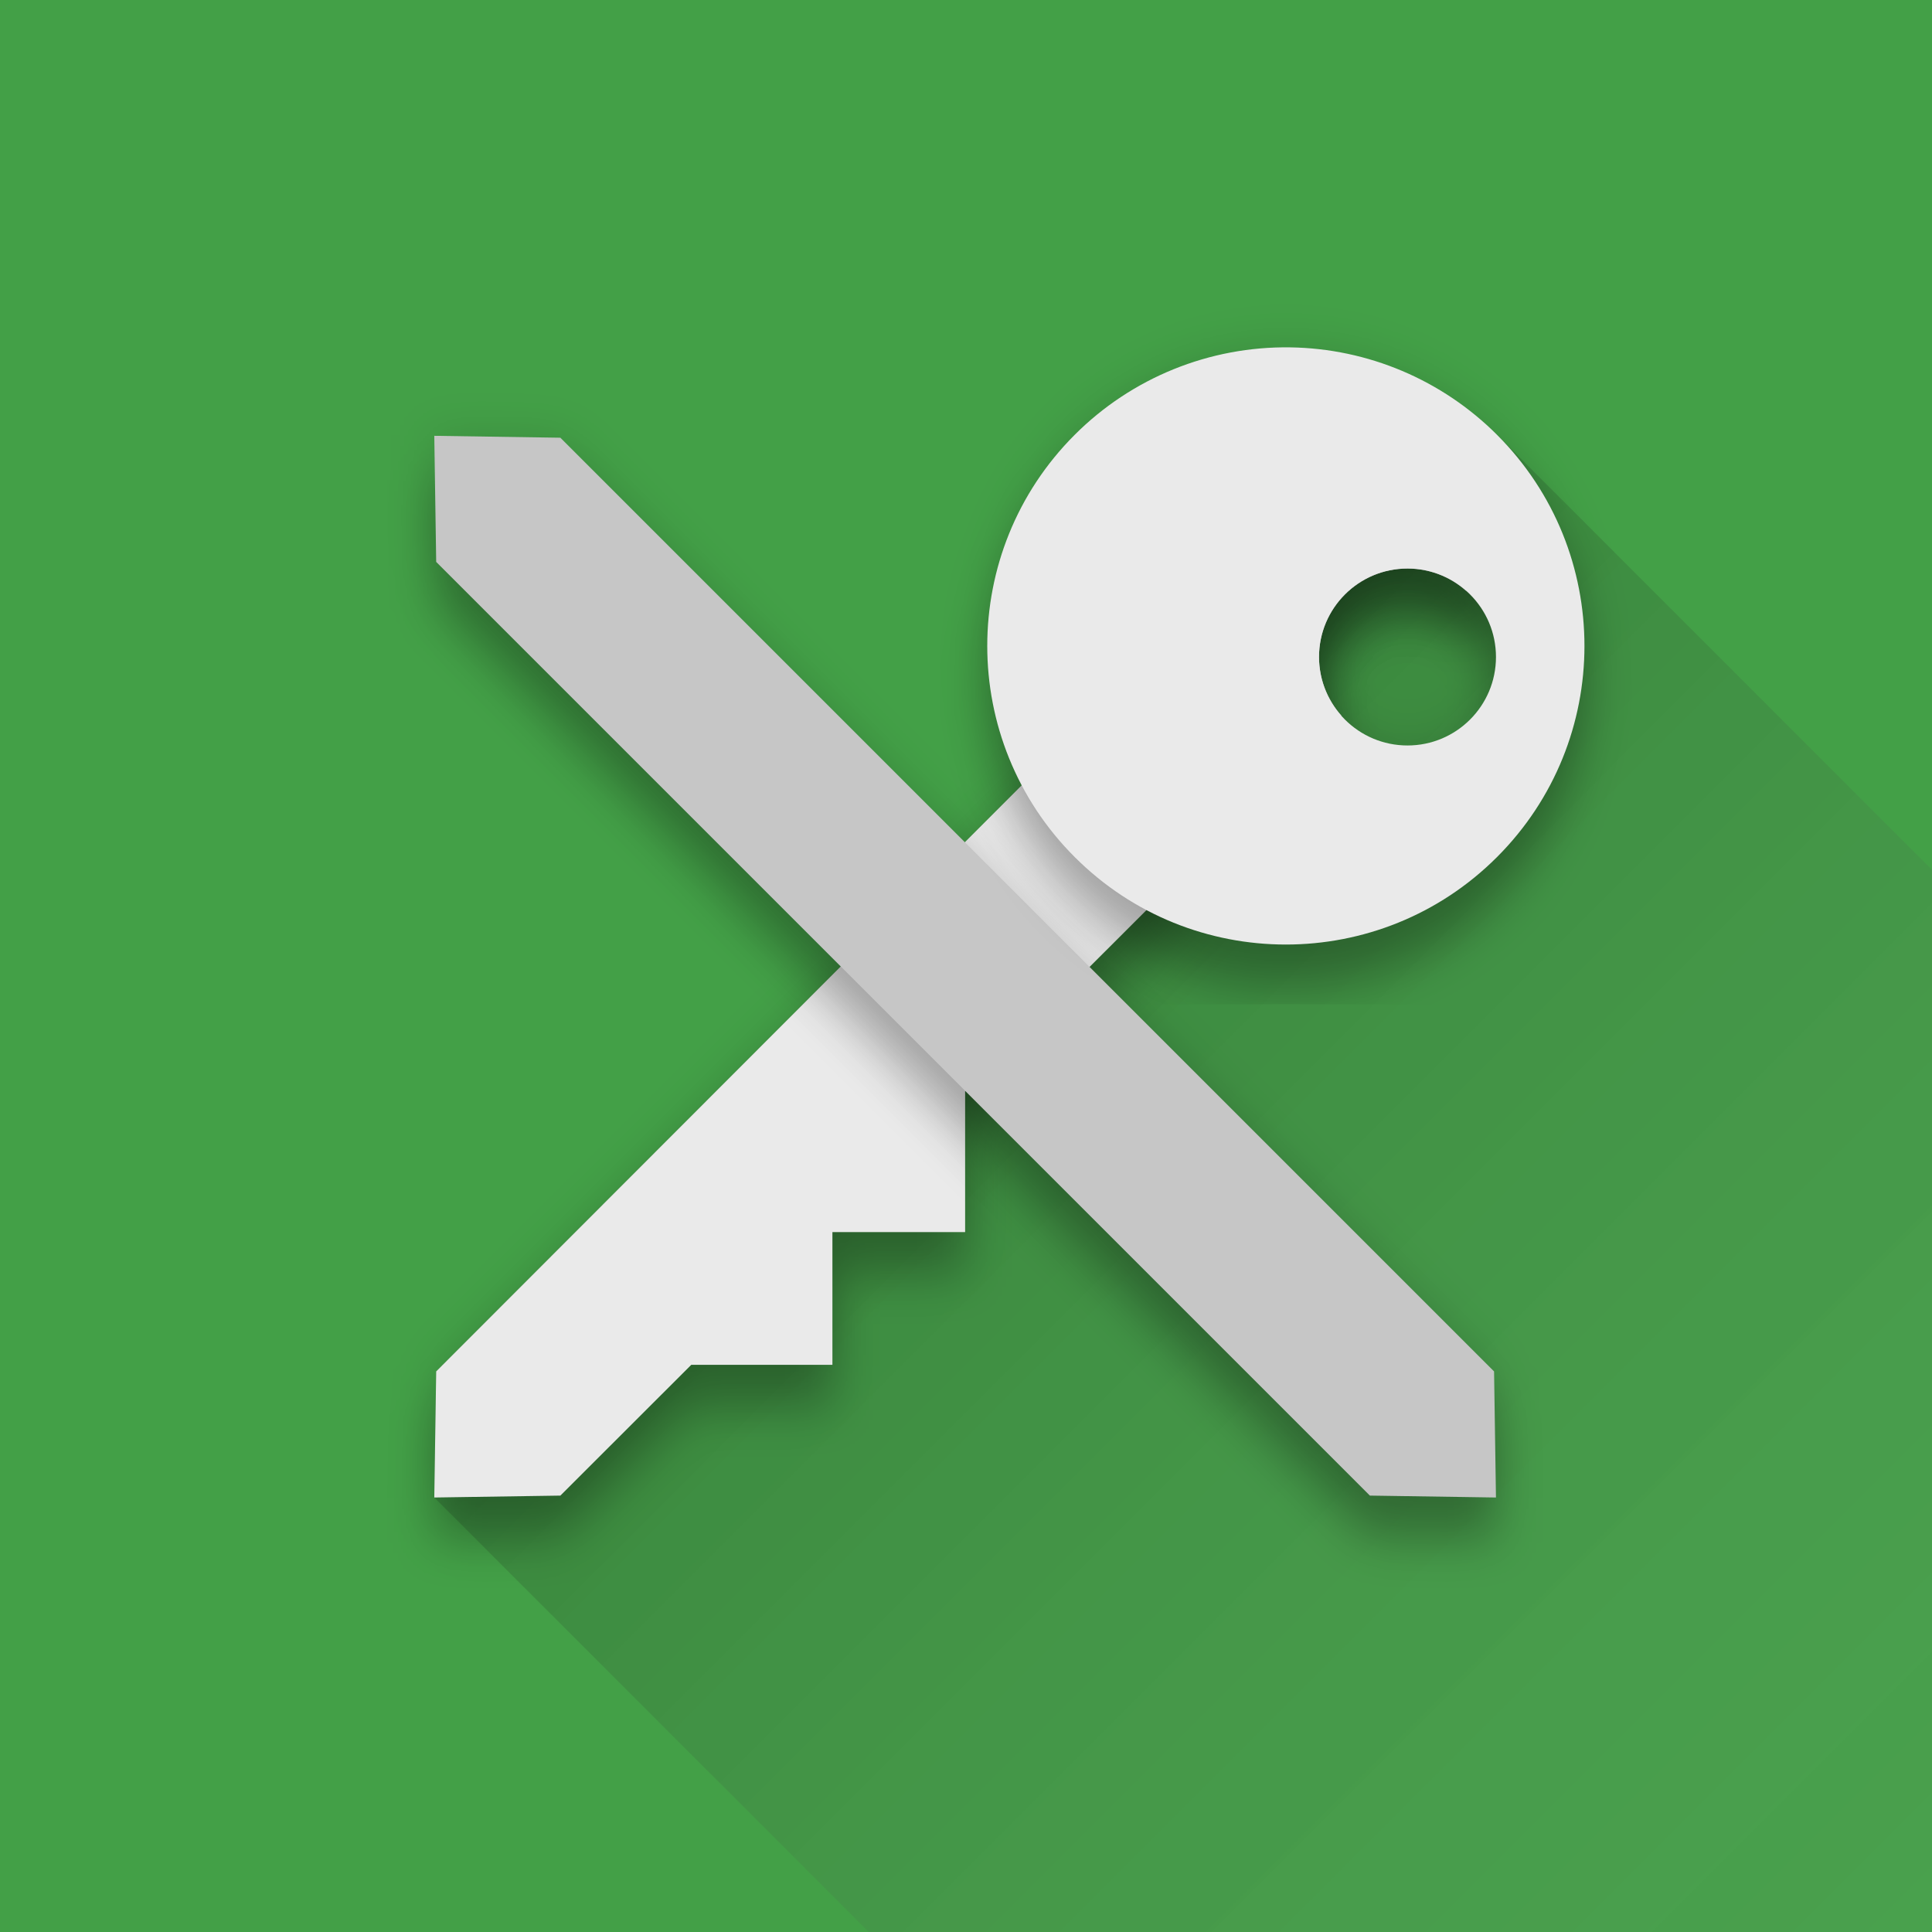
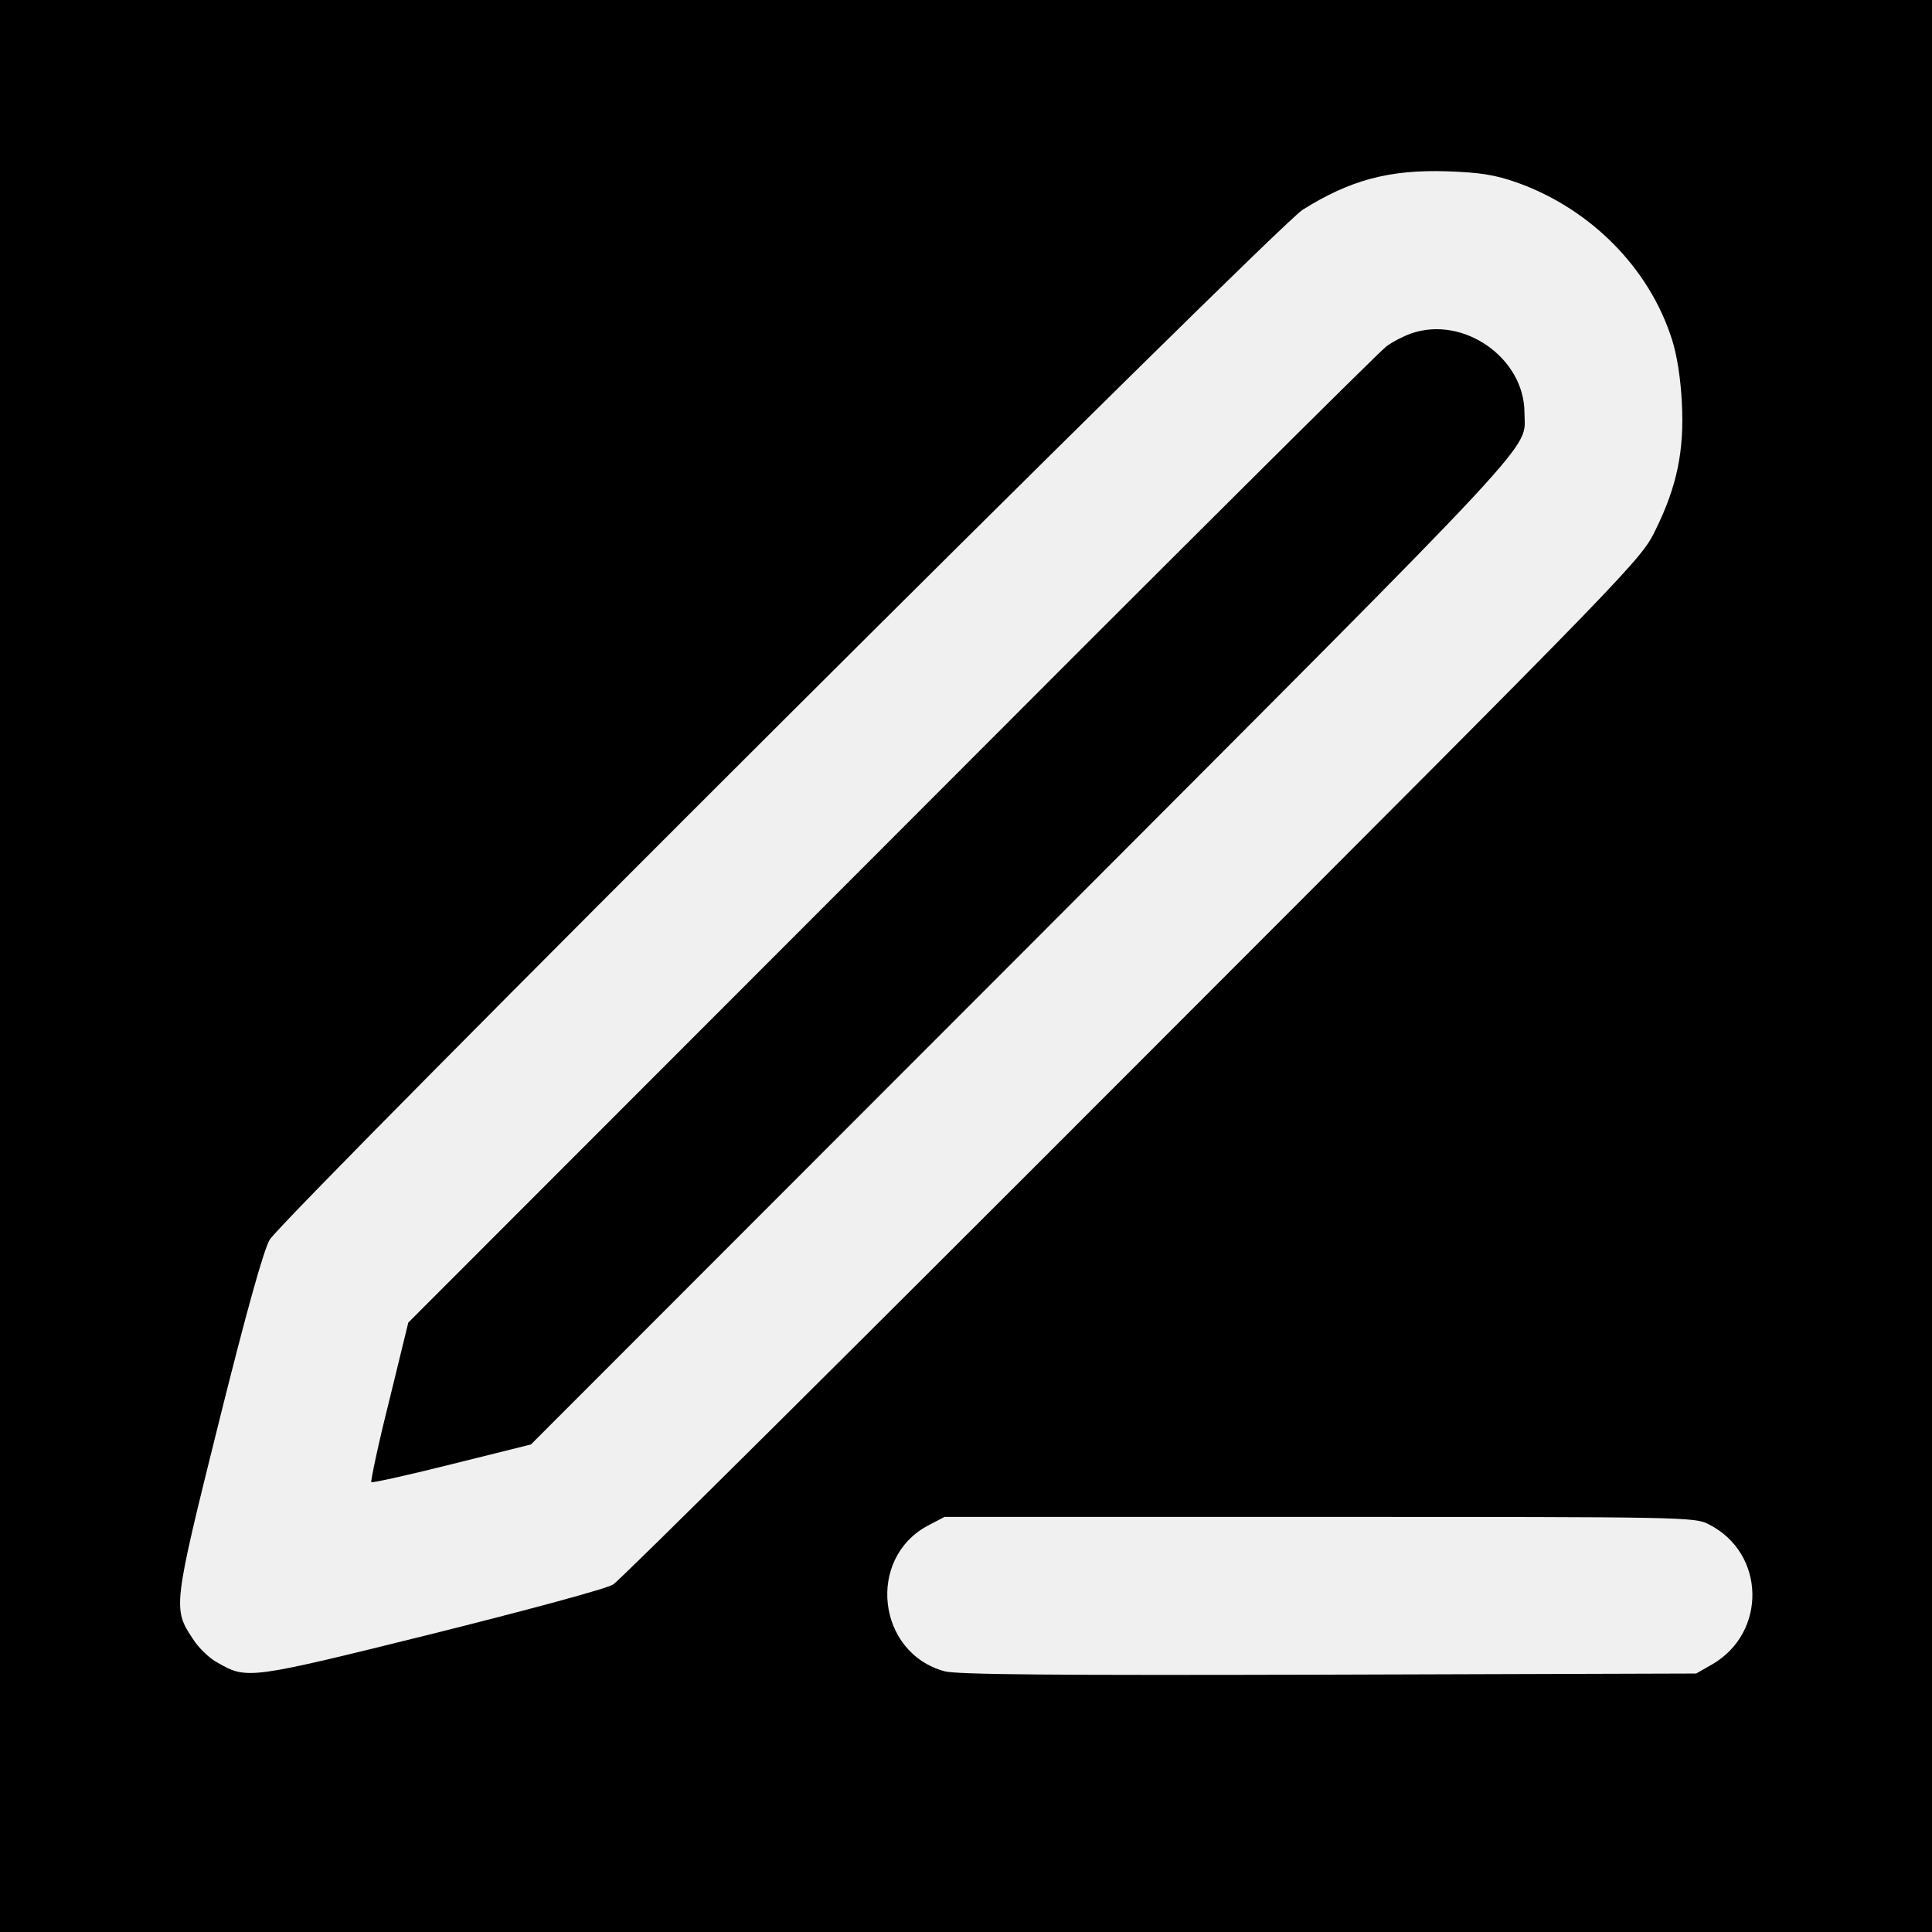
- <svg xmlns="http://www.w3.org/2000/svg" xmlns:xlink="http://www.w3.org/1999/xlink" width="512" height="512" viewBox="0 0 135.467 135.467" version="1.1" id="svg3912">
-   <defs id="defs3906">
-     <clipPath clipPathUnits="userSpaceOnUse" id="clipPath28">
-       <path d="M 0,807 H 712 V 0 H 0 Z" id="path26" />
-     </clipPath>
-     <mask maskUnits="userSpaceOnUse" x="0" y="0" width="1" height="1" id="mask42">
-       <g id="g58">
-         <g clip-path="url(#clipPath36)" id="g56">
-           <path d="m 163.75,548.25 h 384.5 v -384.5 h -384.5 z" style="fill:#000000;fill-opacity:1;fill-rule:nonzero;stroke:none" id="path44" />
-           <g id="g54">
-             <g id="g46" />
-             <g id="g52">
-               <g clip-path="url(#clipPath40)" id="g50">
-                 <path d="M 99.917,612.083 H 612.586 V 99.414 H 99.917 Z" style="fill:#ffffff;fill-opacity:1;fill-rule:nonzero;stroke:none" id="path48" />
-               </g>
-             </g>
-           </g>
-         </g>
-       </g>
-     </mask>
-     <clipPath clipPathUnits="userSpaceOnUse" id="clipPath36">
-       <path d="m 163.75,548.25 h 384.5 v -384.5 h -384.5 z" id="path34" />
-     </clipPath>
-     <clipPath clipPathUnits="userSpaceOnUse" id="clipPath40">
-       <path d="m 163.75,548.25 h 384.5 v -384.5 h -384.5 z" id="path38" />
-     </clipPath>
-     <clipPath clipPathUnits="userSpaceOnUse" id="clipPath66">
-       <path d="m 163.75,548.25 h 384.5 v -384.5 h -384.5 z" id="path64" />
-     </clipPath>
-     <clipPath clipPathUnits="userSpaceOnUse" id="clipPath70">
-       <path d="M 164,548 H 548 V 164 H 164 Z" id="path68" />
-     </clipPath>
-     <clipPath clipPathUnits="userSpaceOnUse" id="clipPath74">
-       <path d="M 164.066,547.968 H 547.999 V 163.956 H 164.066 Z" id="path72" />
-     </clipPath>
-     <clipPath clipPathUnits="userSpaceOnUse" id="clipPath78">
-       <path d="M 164.02,547.93 H 547.835 V 164.176 H 164.02 Z" id="path76" />
-     </clipPath>
-     <clipPath clipPathUnits="userSpaceOnUse" id="clipPath82">
-       <path d="m 299.75,548.25 h 0.5 v -384.5 h -0.5 z" id="path80" />
-     </clipPath>
-     <clipPath clipPathUnits="userSpaceOnUse" id="clipPath86">
-       <path d="m 355.75,548.25 h 0.5 v -384.5 h -0.5 z" id="path84" />
-     </clipPath>
-     <clipPath clipPathUnits="userSpaceOnUse" id="clipPath90">
-       <path d="m 411.83,548.25 h 0.5 v -384.5 h -0.5 z" id="path88" />
-     </clipPath>
-     <clipPath clipPathUnits="userSpaceOnUse" id="clipPath94">
-       <path d="m 163.9,412.1 h 383.933 v -0.2 H 163.9 Z" id="path92" />
-     </clipPath>
-     <clipPath clipPathUnits="userSpaceOnUse" id="clipPath98">
-       <path d="m 163.9,356.1 h 383.933 v -0.2 H 163.9 Z" id="path96" />
-     </clipPath>
-     <clipPath clipPathUnits="userSpaceOnUse" id="clipPath102">
-       <path d="m 163.75,300.25 h 384.233 v -0.5 H 163.75 Z" id="path100" />
-     </clipPath>
-     <filter style="color-interpolation-filters:sRGB" id="filter6016-3-1">
-       <feFlood flood-opacity="0.239" flood-color="rgb(0,0,0)" result="flood" id="feFlood6018-5-8" />
-       <feComposite in="flood" in2="SourceGraphic" operator="in" result="composite1" id="feComposite6020-6-7" />
-       <feGaussianBlur in="composite1" stdDeviation="2" result="blur" id="feGaussianBlur6022-2-9" />
-       <feOffset dx="0" dy="4" result="offset" id="feOffset6024-9-2" />
-       <feComposite in="SourceGraphic" in2="offset" operator="over" result="fbSourceGraphic" id="feComposite6026-1-0" />
-       <feColorMatrix result="fbSourceGraphicAlpha" in="fbSourceGraphic" values="0 0 0 -1 0 0 0 0 -1 0 0 0 0 -1 0 0 0 0 1 0" id="feColorMatrix6028-2-2" />
-       <feFlood id="feFlood6030-7-3" flood-opacity="0.122" flood-color="rgb(0,0,0)" result="flood" in="fbSourceGraphic" />
-       <feComposite id="feComposite6032-0-7" in2="fbSourceGraphic" in="flood" operator="in" result="composite1" />
-       <feGaussianBlur id="feGaussianBlur6034-9-5" in="composite1" stdDeviation="2" result="blur" />
-       <feOffset id="feOffset6036-3-9" dx="0" dy="0" result="offset" />
-       <feComposite id="feComposite6038-6-2" in2="offset" in="fbSourceGraphic" operator="over" result="composite2" />
-     </filter>
-     <filter style="color-interpolation-filters:sRGB" id="filter4160">
-       <feFlood flood-opacity="0.239" flood-color="rgb(0,0,0)" result="flood" id="feFlood4138" />
-       <feComposite in="flood" in2="SourceGraphic" operator="in" result="composite1" id="feComposite4140" />
-       <feGaussianBlur in="composite1" stdDeviation="2" result="blur" id="feGaussianBlur4142" />
-       <feOffset dx="0" dy="4" result="offset" id="feOffset4144" />
-       <feComposite in="SourceGraphic" in2="offset" operator="over" result="fbSourceGraphic" id="feComposite4146" />
-       <feColorMatrix result="fbSourceGraphicAlpha" in="fbSourceGraphic" values="0 0 0 -1 0 0 0 0 -1 0 0 0 0 -1 0 0 0 0 1 0" id="feColorMatrix4148" />
-       <feFlood id="feFlood4150" flood-opacity="0.122" flood-color="rgb(0,0,0)" result="flood" in="fbSourceGraphic" />
-       <feComposite id="feComposite4152" in2="fbSourceGraphic" in="flood" operator="in" result="composite1" />
-       <feGaussianBlur id="feGaussianBlur4154" in="composite1" stdDeviation="2" result="blur" />
-       <feOffset id="feOffset4156" dx="0" dy="0" result="offset" />
-       <feComposite id="feComposite4158" in2="offset" in="fbSourceGraphic" operator="over" result="composite2" />
-     </filter>
-     <filter style="color-interpolation-filters:sRGB" id="filter4184">
-       <feFlood flood-opacity="0.239" flood-color="rgb(0,0,0)" result="flood" id="feFlood4162" />
-       <feComposite in="flood" in2="SourceGraphic" operator="in" result="composite1" id="feComposite4164" />
-       <feGaussianBlur in="composite1" stdDeviation="2" result="blur" id="feGaussianBlur4166" />
-       <feOffset dx="0" dy="4" result="offset" id="feOffset4168" />
-       <feComposite in="SourceGraphic" in2="offset" operator="over" result="fbSourceGraphic" id="feComposite4170" />
-       <feColorMatrix result="fbSourceGraphicAlpha" in="fbSourceGraphic" values="0 0 0 -1 0 0 0 0 -1 0 0 0 0 -1 0 0 0 0 1 0" id="feColorMatrix4172" />
-       <feFlood id="feFlood4174" flood-opacity="0.122" flood-color="rgb(0,0,0)" result="flood" in="fbSourceGraphic" />
-       <feComposite id="feComposite4176" in2="fbSourceGraphic" in="flood" operator="in" result="composite1" />
-       <feGaussianBlur id="feGaussianBlur4178" in="composite1" stdDeviation="2" result="blur" />
-       <feOffset id="feOffset4180" dx="0" dy="0" result="offset" />
-       <feComposite id="feComposite4182" in2="offset" in="fbSourceGraphic" operator="over" result="composite2" />
-     </filter>
-     <linearGradient xlink:href="#linearGradient12540" id="linearGradient12546" x1="52" y1="52" x2="108" y2="108" gradientUnits="userSpaceOnUse" gradientTransform="matrix(1.968389,0,0,1.968389,-49.7898,-49.50694)" />
-     <linearGradient id="linearGradient12540">
-       <stop style="stop-color:#000000;stop-opacity:1" offset="0" id="stop12542" />
-       <stop style="stop-color:#ffffff;stop-opacity:0" offset="1" id="stop12544" />
-     </linearGradient>
-     <clipPath clipPathUnits="userSpaceOnUse" id="clipPath28-7">
-       <path d="M 0,807 H 712 V 0 H 0 Z" id="path26-3" />
-     </clipPath>
-     <mask maskUnits="userSpaceOnUse" x="0" y="0" width="1" height="1" id="mask42-6">
-       <g id="g58-1">
-         <g clip-path="url(#clipPath36-8)" id="g56-2">
-           <path d="m 163.75,548.25 h 384.5 v -384.5 h -384.5 z" style="fill:#000000;fill-opacity:1;fill-rule:nonzero;stroke:none" id="path44-9" />
-           <g id="g54-3">
-             <g id="g46-1" />
-             <g id="g52-9">
-               <g clip-path="url(#clipPath40-5)" id="g50-4">
-                 <path d="M 99.917,612.083 H 612.586 V 99.414 H 99.917 Z" style="fill:#ffffff;fill-opacity:1;fill-rule:nonzero;stroke:none" id="path48-7" />
-               </g>
-             </g>
-           </g>
-         </g>
-       </g>
-     </mask>
-     <clipPath clipPathUnits="userSpaceOnUse" id="clipPath36-8">
-       <path d="m 163.75,548.25 h 384.5 v -384.5 h -384.5 z" id="path34-4" />
-     </clipPath>
-     <clipPath clipPathUnits="userSpaceOnUse" id="clipPath40-5">
-       <path d="m 163.75,548.25 h 384.5 v -384.5 h -384.5 z" id="path38-0" />
-     </clipPath>
-     <clipPath clipPathUnits="userSpaceOnUse" id="clipPath66-3">
-       <path d="m 163.75,548.25 h 384.5 v -384.5 h -384.5 z" id="path64-6" />
-     </clipPath>
-     <clipPath clipPathUnits="userSpaceOnUse" id="clipPath70-1">
-       <path d="M 164,548 H 548 V 164 H 164 Z" id="path68-0" />
-     </clipPath>
-     <clipPath clipPathUnits="userSpaceOnUse" id="clipPath74-6">
-       <path d="M 164.066,547.968 H 547.999 V 163.956 H 164.066 Z" id="path72-3" />
-     </clipPath>
-     <clipPath clipPathUnits="userSpaceOnUse" id="clipPath78-2">
-       <path d="M 164.02,547.93 H 547.835 V 164.176 H 164.02 Z" id="path76-0" />
-     </clipPath>
-     <clipPath clipPathUnits="userSpaceOnUse" id="clipPath82-6">
-       <path d="m 299.75,548.25 h 0.5 v -384.5 h -0.5 z" id="path80-1" />
-     </clipPath>
-     <clipPath clipPathUnits="userSpaceOnUse" id="clipPath86-5">
-       <path d="m 355.75,548.25 h 0.5 v -384.5 h -0.5 z" id="path84-5" />
-     </clipPath>
-     <clipPath clipPathUnits="userSpaceOnUse" id="clipPath90-4">
-       <path d="m 411.83,548.25 h 0.5 v -384.5 h -0.5 z" id="path88-7" />
-     </clipPath>
-     <clipPath clipPathUnits="userSpaceOnUse" id="clipPath94-6">
-       <path d="m 163.9,412.1 h 383.933 v -0.2 H 163.9 Z" id="path92-5" />
-     </clipPath>
-     <clipPath clipPathUnits="userSpaceOnUse" id="clipPath98-6">
-       <path d="m 163.9,356.1 h 383.933 v -0.2 H 163.9 Z" id="path96-9" />
-     </clipPath>
-     <clipPath clipPathUnits="userSpaceOnUse" id="clipPath102-3">
-       <path d="m 163.75,300.25 h 384.233 v -0.5 H 163.75 Z" id="path100-7" />
-     </clipPath>
-   </defs>
-   <g id="layer1" transform="translate(0,-161.5333)" style="display:inline">
-     <path d="M 0,161.533 H 135.467 V 297 H 0 Z" style="fill:#ffffff;fill-opacity:1;fill-rule:nonzero;stroke:none;stroke-width:0.265" id="path20" />
-   </g>
-   <g id="layer2" style="display:inline">
-     <rect y="8.1380213e-06" x="7.1054274e-15" height="135.467" width="135.467" id="rect4978-4" style="display:inline;fill:#43a047;fill-opacity:1;stroke:none;stroke-width:75.259;stroke-linecap:round;stroke-linejoin:round;stroke-miterlimit:4;stroke-dasharray:none;stroke-opacity:1" />
-     <g id="g5083" transform="translate(10.8761,9.319215)">
-       <path id="rect4978-4-7" d="m 79.589,15.039 -15.109,6.128 -3.698,24.559 -41.075,41.113 -0.135,8.842 67.398,67.398 H 162.796 V 89.876 L 94.087,21.167 Z" style="display:inline;fill:url(#linearGradient12546);fill-opacity:0.168;stroke:none;stroke-width:118.103;stroke-linecap:round;stroke-linejoin:round;stroke-miterlimit:4;stroke-dasharray:none;stroke-opacity:1" />
-       <path id="path4972" d="M 88.77,339.916 4.172,424.598 4,436 15.4,435.828 27.24,424 H 40 V 412 H 52 V 399.266 L 86.012,365.289 A 8,8 0 0 1 84,360 a 8,8 0 0 1 8,-8 8,8 0 0 1 5.297,2.014 l 2.787,-2.783 z" style="display:inline;fill:#eaeaea;fill-opacity:1;filter:url(#filter6016-3-1)" transform="matrix(0.7754471,0,0,0.7754471,16.47292,-242.4129)" />
-       <path id="path4974" d="M 4,340 4.172,351.401 88.599,435.828 100,436 99.828,424.599 15.401,340.172 Z" style="display:inline;fill:#c6c6c6;fill-opacity:1;filter:url(#filter6016-3-1)" transform="matrix(0.7754471,0,0,0.7754471,16.47292,-242.4129)" />
-       <path id="path4976" d="m 81.395,332.002 a 27,27 0 0 0 -19.486,7.906 27,27 0 0 0 0,38.184 27,27 0 0 0 38.184,0 27,27 0 0 0 0,-38.184 27,27 0 0 0 -18.697,-7.906 z M 92,352 a 8,8 0 0 1 8,8 8,8 0 0 1 -8,8 8,8 0 0 1 -8,-8 8,8 0 0 1 8,-8 z" style="display:inline;fill:#eaeaea;fill-opacity:1;filter:url(#filter6016-3-1)" transform="matrix(0.7754471,0,0,0.7754471,16.47292,-242.4129)" />
-     </g>
-   </g>
-   <g id="layer3" style="display:none">
-     <g style="display:inline" transform="matrix(0.2645833,0,0,-0.2645833,-26.45852,161.9252)" id="g22">
-       <g id="g24" clip-path="url(#clipPath28-7)">
-         <g id="g30">
-           <g id="g32" />
-           <g id="g60" mask="url(#mask42-6)">
-             <g id="g62" />
-             <g id="g234">
-               <g clip-path="url(#clipPath66-3)" id="g232">
-                 <g id="g112">
-                   <g id="g104" />
-                   <g id="g110">
-                     <g clip-path="url(#clipPath70-1)" id="g108" style="opacity:0.1">
-                       <path d="M 164,548 H 548 V 164 H 164 Z" style="fill:#66ddb7;fill-opacity:1;fill-rule:nonzero;stroke:none" id="path106" />
-                     </g>
-                   </g>
-                 </g>
-                 <path d="M 164,548 H 548 V 164 H 164 Z" style="fill:none;stroke:#65dcb7;stroke-width:0.5;stroke-linecap:butt;stroke-linejoin:miter;stroke-miterlimit:4;stroke-dasharray:none;stroke-opacity:1" id="path114" />
-                 <g transform="translate(183.0039,484)" id="g118">
-                   <path d="m 0,0 h 345.992 c 1.659,0 3.004,-1.345 3.004,-3.004 v -249.992 c 0,-1.659 -1.345,-3.004 -3.004,-3.004 L 0,-256 c -1.659,0 -3.004,1.345 -3.004,3.004 V -3.004 C -3.004,-1.345 -1.659,0 0,0 Z" style="fill:none;stroke:#65dcb7;stroke-width:0.5;stroke-linecap:butt;stroke-linejoin:miter;stroke-miterlimit:4;stroke-dasharray:none;stroke-opacity:1" id="path116" />
-                 </g>
-                 <g transform="translate(231.0039,532)" id="g122">
-                   <path d="m 0,0 h 249.992 c 1.659,0 3.004,-1.345 3.004,-3.004 v -345.992 c 0,-1.659 -1.345,-3.004 -3.004,-3.004 L 0,-352 c -1.659,0 -3.004,1.345 -3.004,3.004 V -3.004 C -3.004,-1.345 -1.659,0 0,0 Z" style="fill:none;stroke:#65dcb7;stroke-width:0.5;stroke-linecap:butt;stroke-linejoin:miter;stroke-miterlimit:4;stroke-dasharray:none;stroke-opacity:1" id="path120" />
-                 </g>
-                 <g transform="translate(207.0039,508)" id="g126">
-                   <path d="m 0,0 h 297.992 c 1.659,0 3.004,-1.345 3.004,-3.004 v -297.992 c 0,-1.659 -1.345,-3.004 -3.004,-3.004 L 0,-304 c -1.659,0 -3.004,1.345 -3.004,3.004 V -3.004 C -3.004,-1.345 -1.659,0 0,0 Z" style="fill:none;stroke:#65dcb7;stroke-width:0.5;stroke-linecap:butt;stroke-linejoin:miter;stroke-miterlimit:4;stroke-dasharray:none;stroke-opacity:1" id="path124" />
-                 </g>
-                 <g transform="translate(356,532)" id="g130">
-                   <path d="m 0,0 c 97.202,0 176,-78.798 176,-176 0,-97.202 -78.798,-176 -176,-176 -97.202,0 -176,78.798 -176,176 0,97.202 78.798,176 176,176 z" style="fill:none;stroke:#65dcb7;stroke-width:0.5;stroke-linecap:butt;stroke-linejoin:miter;stroke-miterlimit:4;stroke-dasharray:none;stroke-opacity:1" id="path128" />
-                 </g>
-                 <g transform="translate(356,436)" id="g134">
-                   <path d="m 0,0 c 44.183,0 80,-35.817 80,-80 0,-44.183 -35.817,-80 -80,-80 -44.183,0 -80,35.817 -80,80 0,44.183 35.817,80 80,80 z" style="fill:none;stroke:#65dcb7;stroke-width:0.5;stroke-linecap:butt;stroke-linejoin:miter;stroke-miterlimit:4;stroke-dasharray:none;stroke-opacity:1" id="path132" />
-                 </g>
-                 <g id="g146">
-                   <g id="g136" />
-                   <g id="g144">
-                     <g clip-path="url(#clipPath74-6)" id="g142" style="opacity:0.3">
-                       <g transform="translate(164.4194,164.3096)" id="g140">
-                         <path d="M 0,0 383.226,383.305" style="fill:none;stroke:#65dcb7;stroke-width:0.5;stroke-linecap:square;stroke-linejoin:miter;stroke-miterlimit:4;stroke-dasharray:none;stroke-opacity:1" id="path138" />
-                       </g>
-                     </g>
-                   </g>
-                 </g>
-                 <g id="g158">
-                   <g id="g148" />
-                   <g id="g156">
-                     <g clip-path="url(#clipPath78-2)" id="g154" style="opacity:0.3">
-                       <g transform="translate(547.4814,164.5293)" id="g152">
-                         <path d="M 0,0 -383.107,383.047" style="fill:none;stroke:#65dcb7;stroke-width:0.5;stroke-linecap:square;stroke-linejoin:miter;stroke-miterlimit:4;stroke-dasharray:none;stroke-opacity:1" id="path150" />
-                       </g>
-                     </g>
-                   </g>
-                 </g>
-                 <g id="g170">
-                   <g id="g160" />
-                   <g id="g168">
-                     <g clip-path="url(#clipPath82-6)" id="g166" style="opacity:0.3">
-                       <g transform="translate(300,548)" id="g164">
-                         <path d="M 0,0 V -384" style="fill:none;stroke:#65dcb7;stroke-width:0.5;stroke-linecap:square;stroke-linejoin:miter;stroke-miterlimit:4;stroke-dasharray:none;stroke-opacity:1" id="path162" />
-                       </g>
-                     </g>
-                   </g>
-                 </g>
-                 <g id="g182">
-                   <g id="g172" />
-                   <g id="g180">
-                     <g clip-path="url(#clipPath86-5)" id="g178" style="opacity:0.3">
-                       <g transform="translate(356,548)" id="g176">
-                         <path d="M 0,0 V -384" style="fill:none;stroke:#65dcb7;stroke-width:0.5;stroke-linecap:square;stroke-linejoin:miter;stroke-miterlimit:4;stroke-dasharray:none;stroke-opacity:1" id="path174" />
-                       </g>
-                     </g>
-                   </g>
-                 </g>
-                 <g id="g194">
-                   <g id="g184" />
-                   <g id="g192">
-                     <g clip-path="url(#clipPath90-4)" id="g190" style="opacity:0.3">
-                       <g transform="translate(412.0801,548)" id="g188">
-                         <path d="M 0,0 V -384" style="fill:none;stroke:#65dcb7;stroke-width:0.5;stroke-linecap:square;stroke-linejoin:miter;stroke-miterlimit:4;stroke-dasharray:none;stroke-opacity:1" id="path186" />
-                       </g>
-                     </g>
-                   </g>
-                 </g>
-                 <g id="g206">
-                   <g id="g196" />
-                   <g id="g204">
-                     <g clip-path="url(#clipPath94-6)" id="g202" style="opacity:0.3">
-                       <g transform="translate(547.7334,412)" id="g200">
-                         <path d="M 0,0 H -383.733" style="fill:none;stroke:#65dcb7;stroke-width:0.2;stroke-linecap:square;stroke-linejoin:miter;stroke-miterlimit:4;stroke-dasharray:none;stroke-opacity:1" id="path198" />
-                       </g>
-                     </g>
-                   </g>
-                 </g>
-                 <g id="g218">
-                   <g id="g208" />
-                   <g id="g216">
-                     <g clip-path="url(#clipPath98-6)" id="g214" style="opacity:0.3">
-                       <g transform="translate(547.7334,356)" id="g212">
-                         <path d="M 0,0 H -383.733" style="fill:none;stroke:#65dcb7;stroke-width:0.2;stroke-linecap:square;stroke-linejoin:miter;stroke-miterlimit:4;stroke-dasharray:none;stroke-opacity:1" id="path210" />
-                       </g>
-                     </g>
-                   </g>
-                 </g>
-                 <g id="g230">
-                   <g id="g220" />
-                   <g id="g228">
-                     <g clip-path="url(#clipPath102-3)" id="g226" style="opacity:0.3">
-                       <g transform="translate(547.7334,300)" id="g224">
-                         <path d="M 0,0 H -383.733" style="fill:none;stroke:#65dcb7;stroke-width:0.5;stroke-linecap:square;stroke-linejoin:miter;stroke-miterlimit:4;stroke-dasharray:none;stroke-opacity:1" id="path222" />
-                       </g>
-                     </g>
-                   </g>
-                 </g>
-               </g>
-             </g>
-           </g>
-         </g>
-       </g>
-     </g>
+ <svg xmlns="http://www.w3.org/2000/svg" version="1.0" width="512pt" height="512pt" viewBox="0 0 512 512" preserveAspectRatio="xMidYMid meet">
+   <g transform="translate(0,512) scale(0.1,-0.1)" fill="#000000" stroke="none">
+     <path d="M0 2560 l0 -2560 2560 0 2560 0 0 2560 0 2560 -2560 0 -2560 0 0 -2560z m4018 2077 c196 -69 353 -227 413 -417 13 -40 23 -104 26 -166 7 -128 -13 -223 -69 -337 -40 -82 -43 -85 -1387 -1430 -740 -741 -1359 -1356 -1376 -1366 -16 -11 -232 -69 -480 -131 -484 -120 -490 -121 -567 -77 -22 11 -52 40 -67 64 -53 80 -53 84 69 574 73 293 119 458 135 484 37 62 2668 2686 2737 2729 126 79 230 107 383 102 86 -3 126 -9 183 -29z m511 -3557 c150 -76 154 -287 8 -371 l-42 -24 -975 -3 c-715 -2 -986 0 -1017 9 -179 49 -207 299 -44 386 l44 23 994 0 c969 0 995 0 1032 -20z" />
+     <path d="M3739 4236 c-20 -7 -49 -22 -65 -34 -16 -11 -606 -598 -1310 -1304 l-1282 -1283 -51 -209 c-29 -115 -49 -211 -47 -214 3 -2 99 19 214 48 l209 52 1305 1306 c1406 1409 1328 1325 1328 1428 0 146 -163 259 -301 210z" />
  </g>
</svg>
